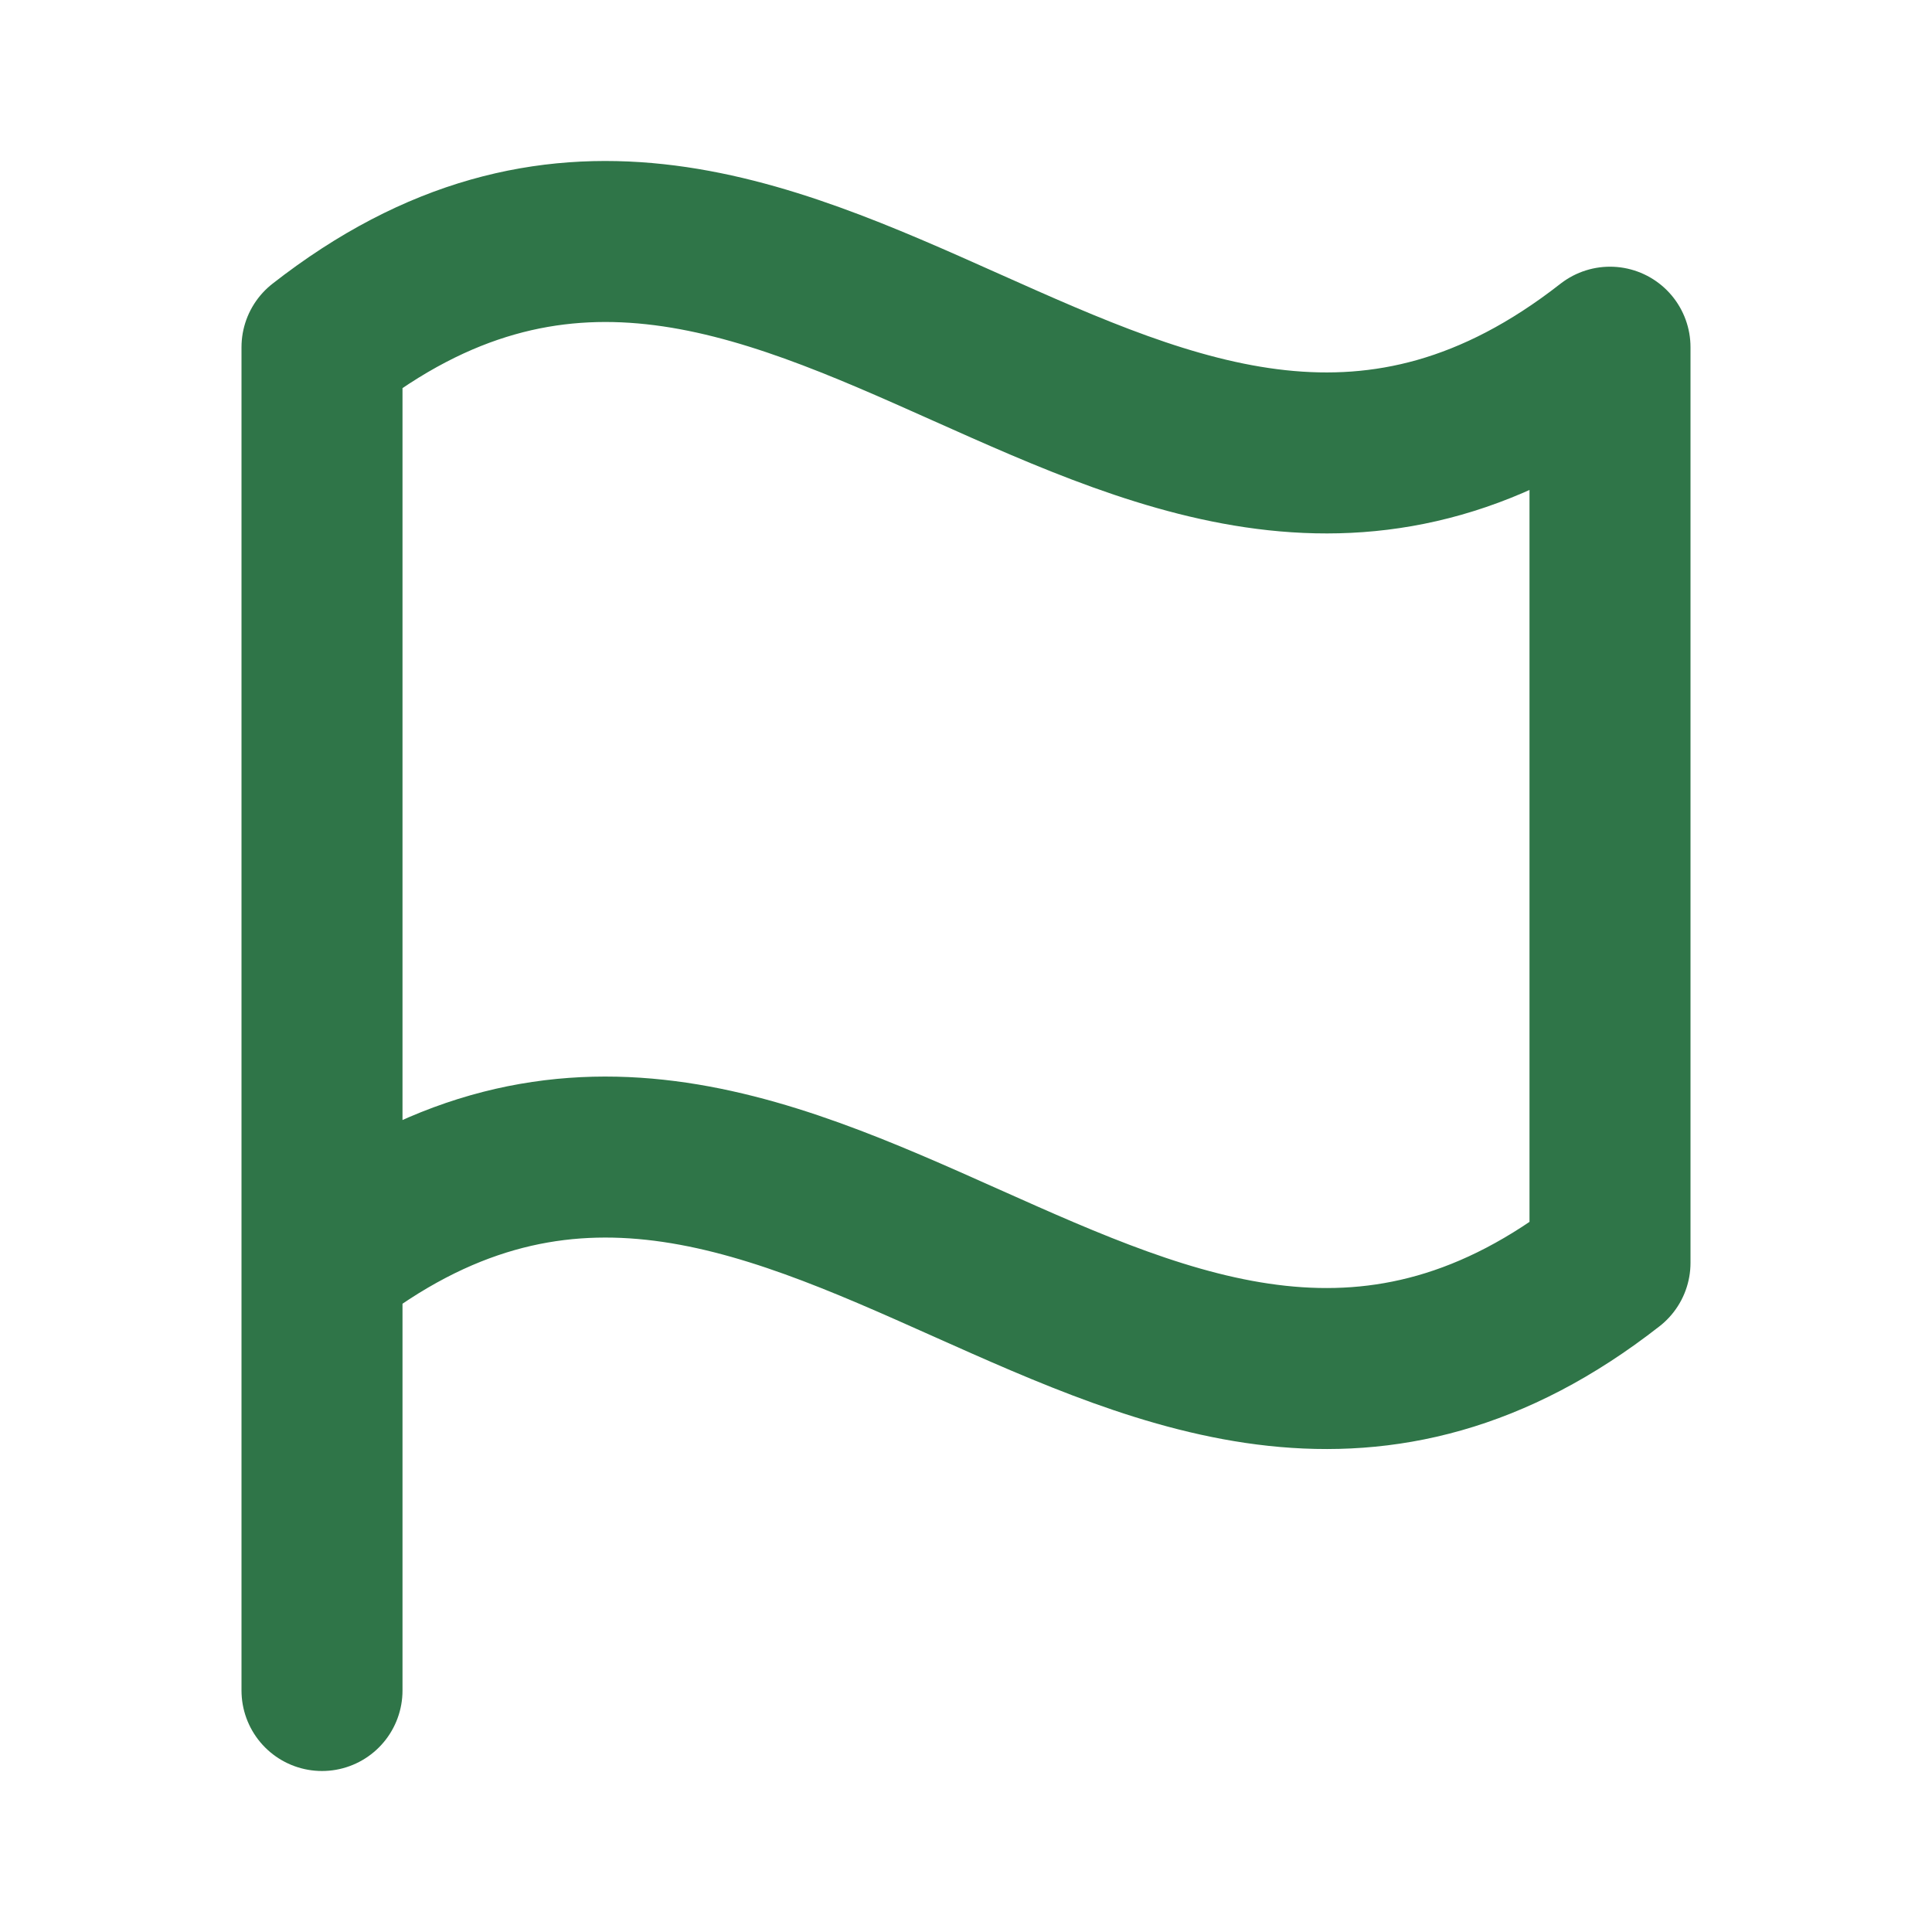
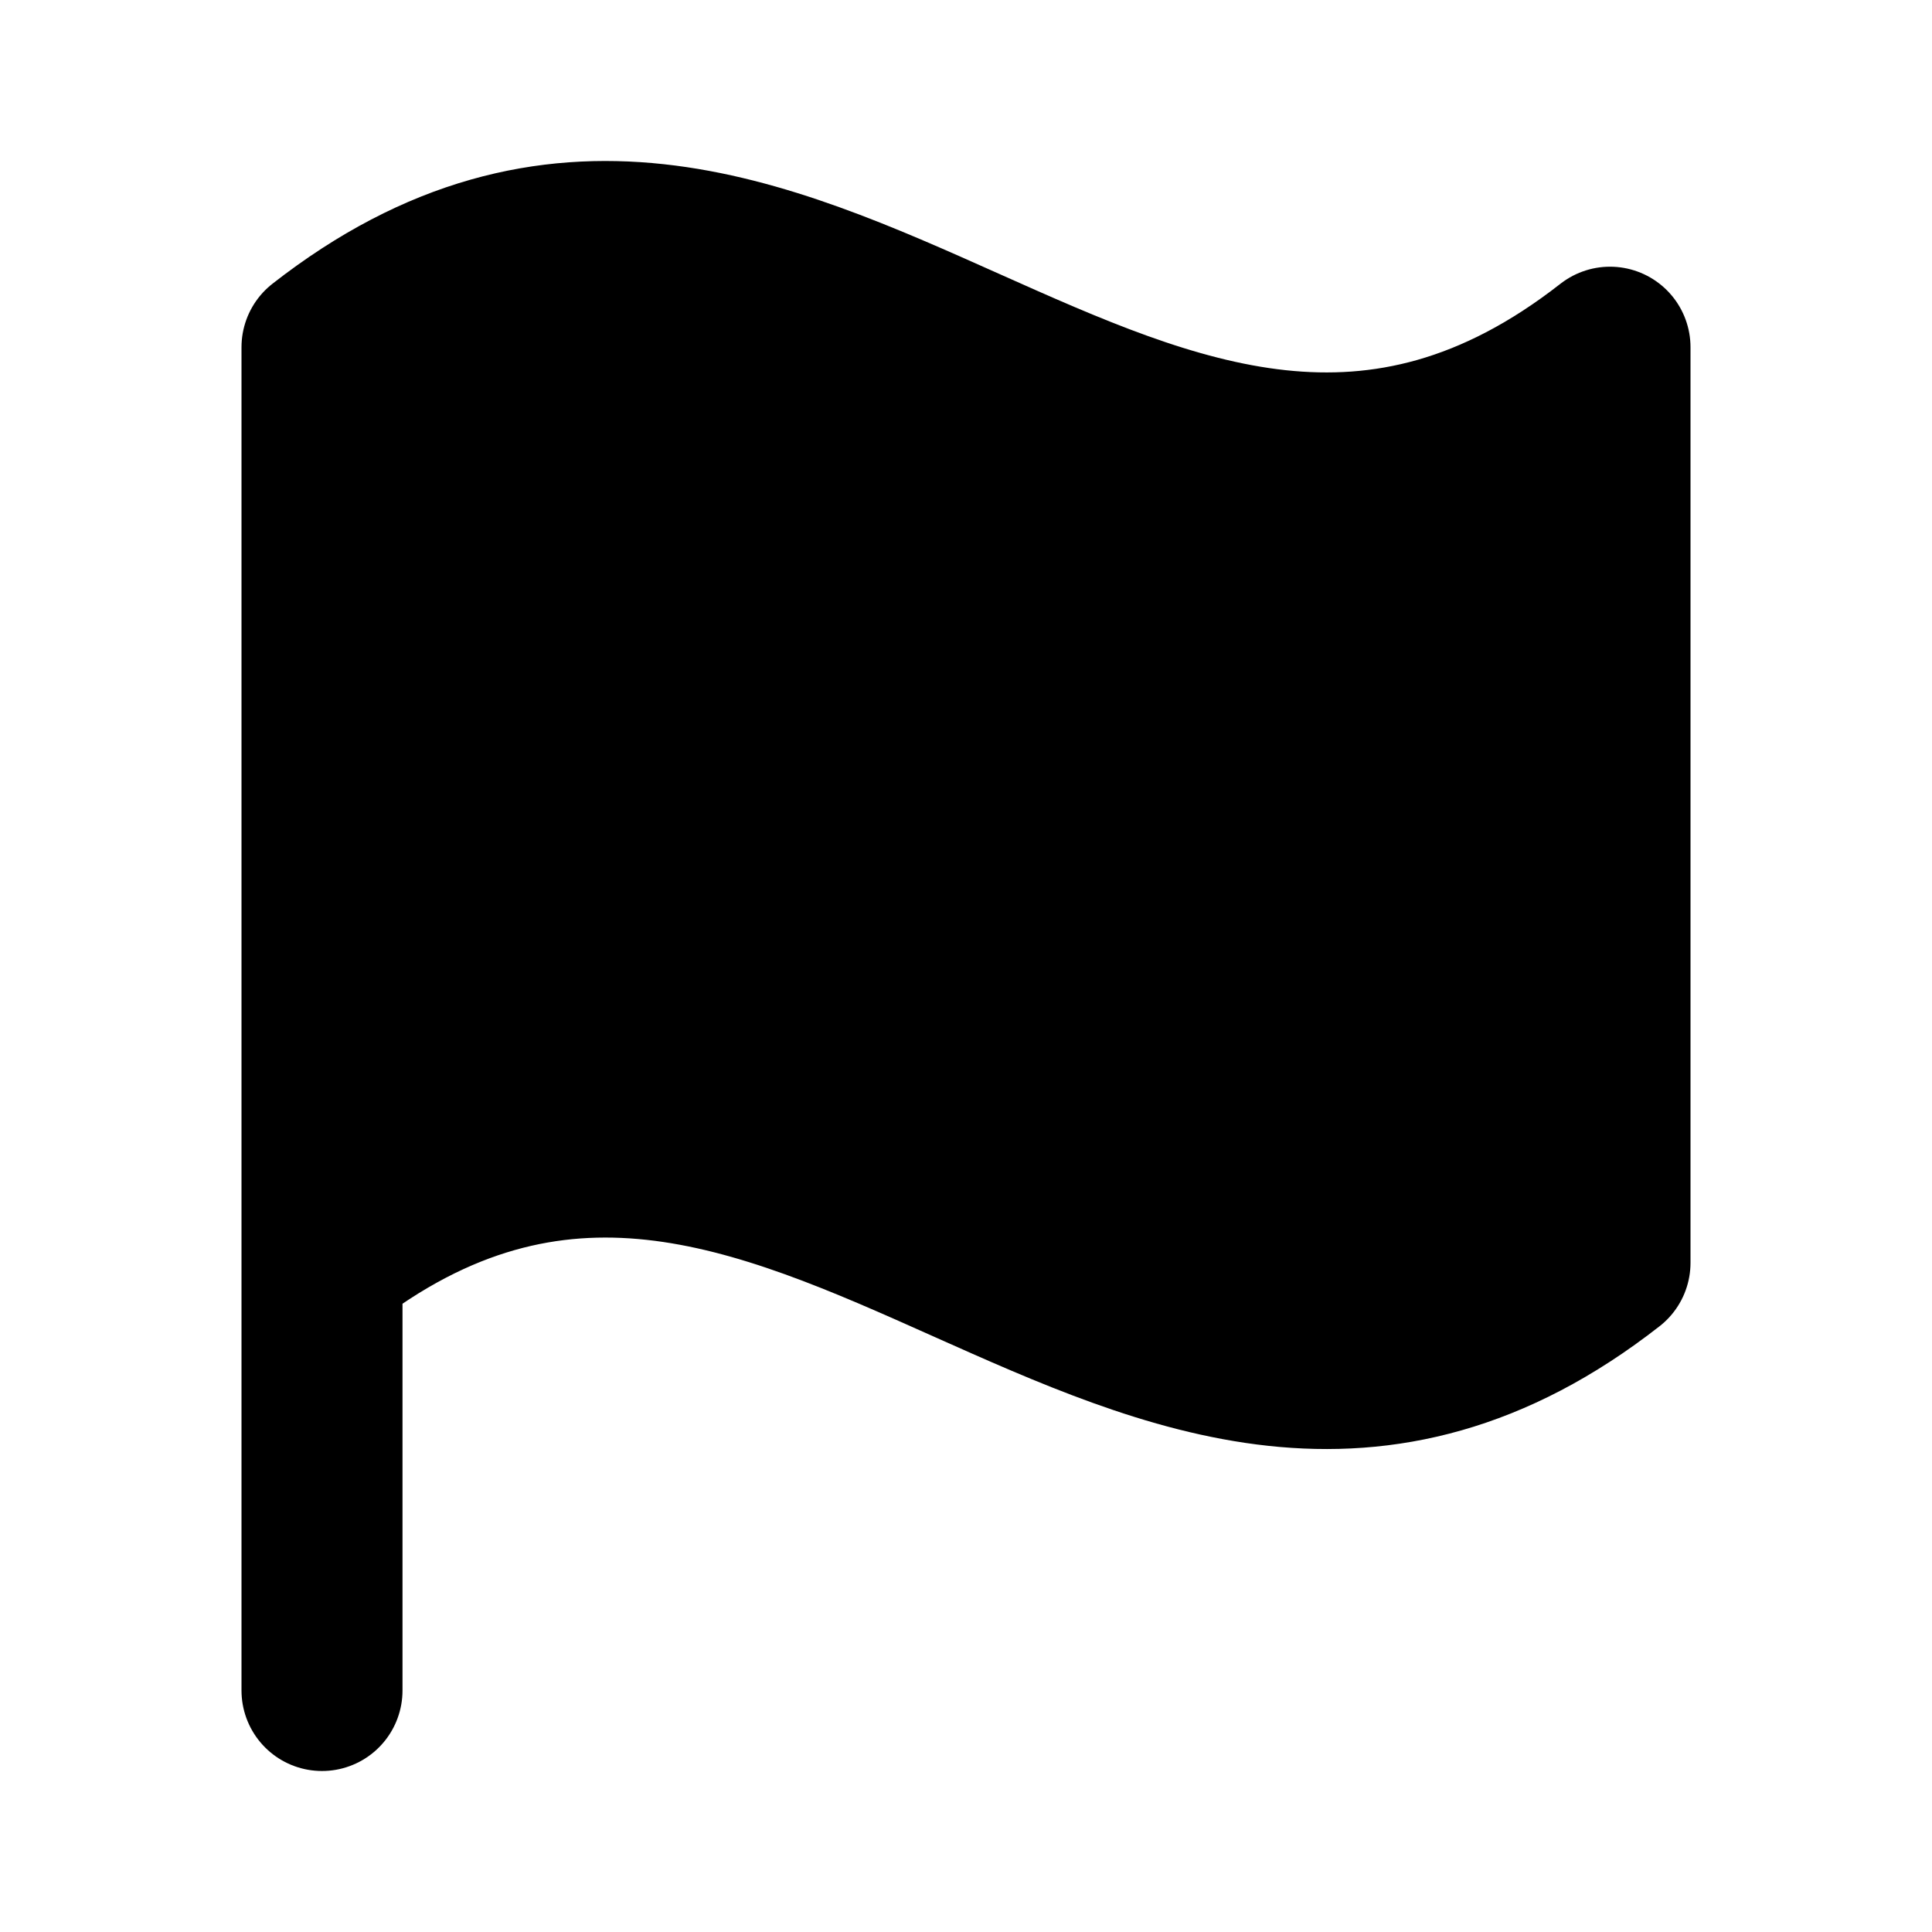
- <svg xmlns="http://www.w3.org/2000/svg" width="24" height="24" viewBox="0 0 24 24" fill="none">
-   <path d="M4 21V15.687M4 15.687C9.818 11.137 14.182 20.237 20 15.687V4.313C14.182 8.863 9.818 -0.236 4 4.313V15.687Z" stroke="#2F7548" stroke-width="2" stroke-linecap="round" stroke-linejoin="round" />
+ <svg xmlns="http://www.w3.org/2000/svg" viewBox="0 0 24 24" fill="currentColor">
+   <path d="M4 21V15.687M4 15.687C9.818 11.137 14.182 20.237 20 15.687V4.313C14.182 8.863 9.818 -0.236 4 4.313V15.687Z" stroke="currentColor" stroke-width="2" stroke-linecap="round" stroke-linejoin="round" />
</svg>
